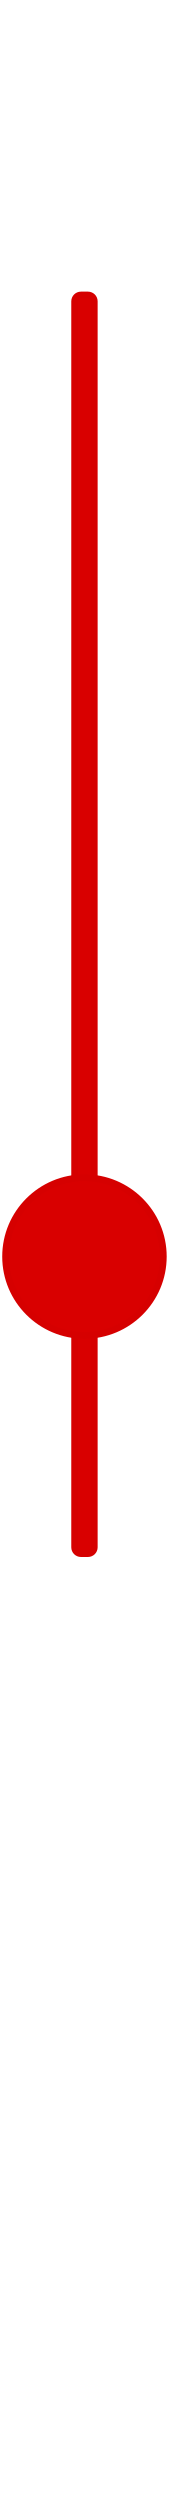
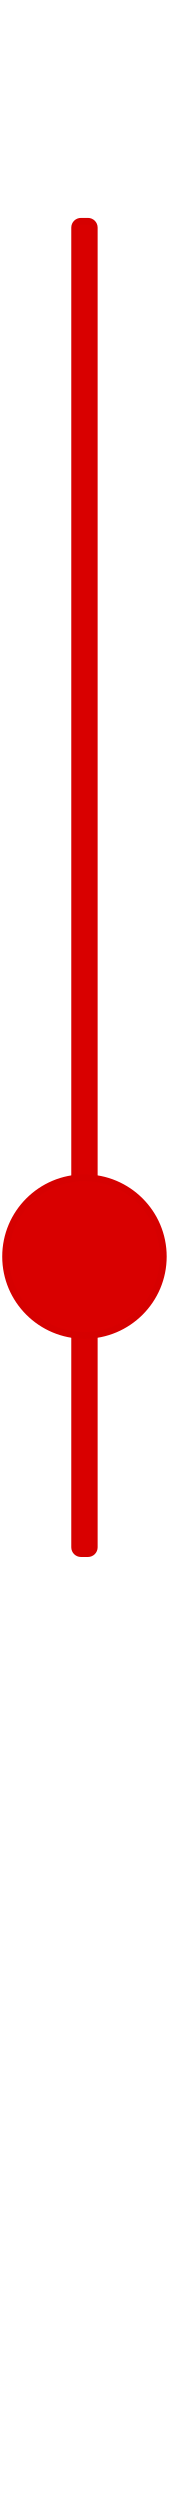
<svg xmlns="http://www.w3.org/2000/svg" id="svg3422" version="1.1" width="25" height="370" viewBox="0 0 25 370">
  <defs id="defs3426" />
-   <rect style="opacity:1;fill:#d90000;fill-opacity:1;fill-rule:evenodd;stroke:#d60000;stroke-width:1px;stroke-linecap:butt;stroke-linejoin:miter;stroke-opacity:1" id="rect3432" width="2.902" height="186.274" x="11.048" y="43.661" ry="0.932" />
+   <rect style="opacity:1;fill:#d90000;fill-opacity:1;fill-rule:evenodd;stroke:#d60000;stroke-width:1px;stroke-linecap:butt;stroke-linejoin:miter;stroke-opacity:1" id="rect3432" width="2.902" height="197.185" x="11.048" y="32.75" ry="0.932" />
  <circle style="fill:#d90000;fill-rule:evenodd;stroke:#d60000;stroke-width:1px;stroke-linecap:butt;stroke-linejoin:miter;stroke-opacity:1;fill-opacity:1;" id="path3434" cx="12.499" cy="185.973" r="11.67" />
</svg>
